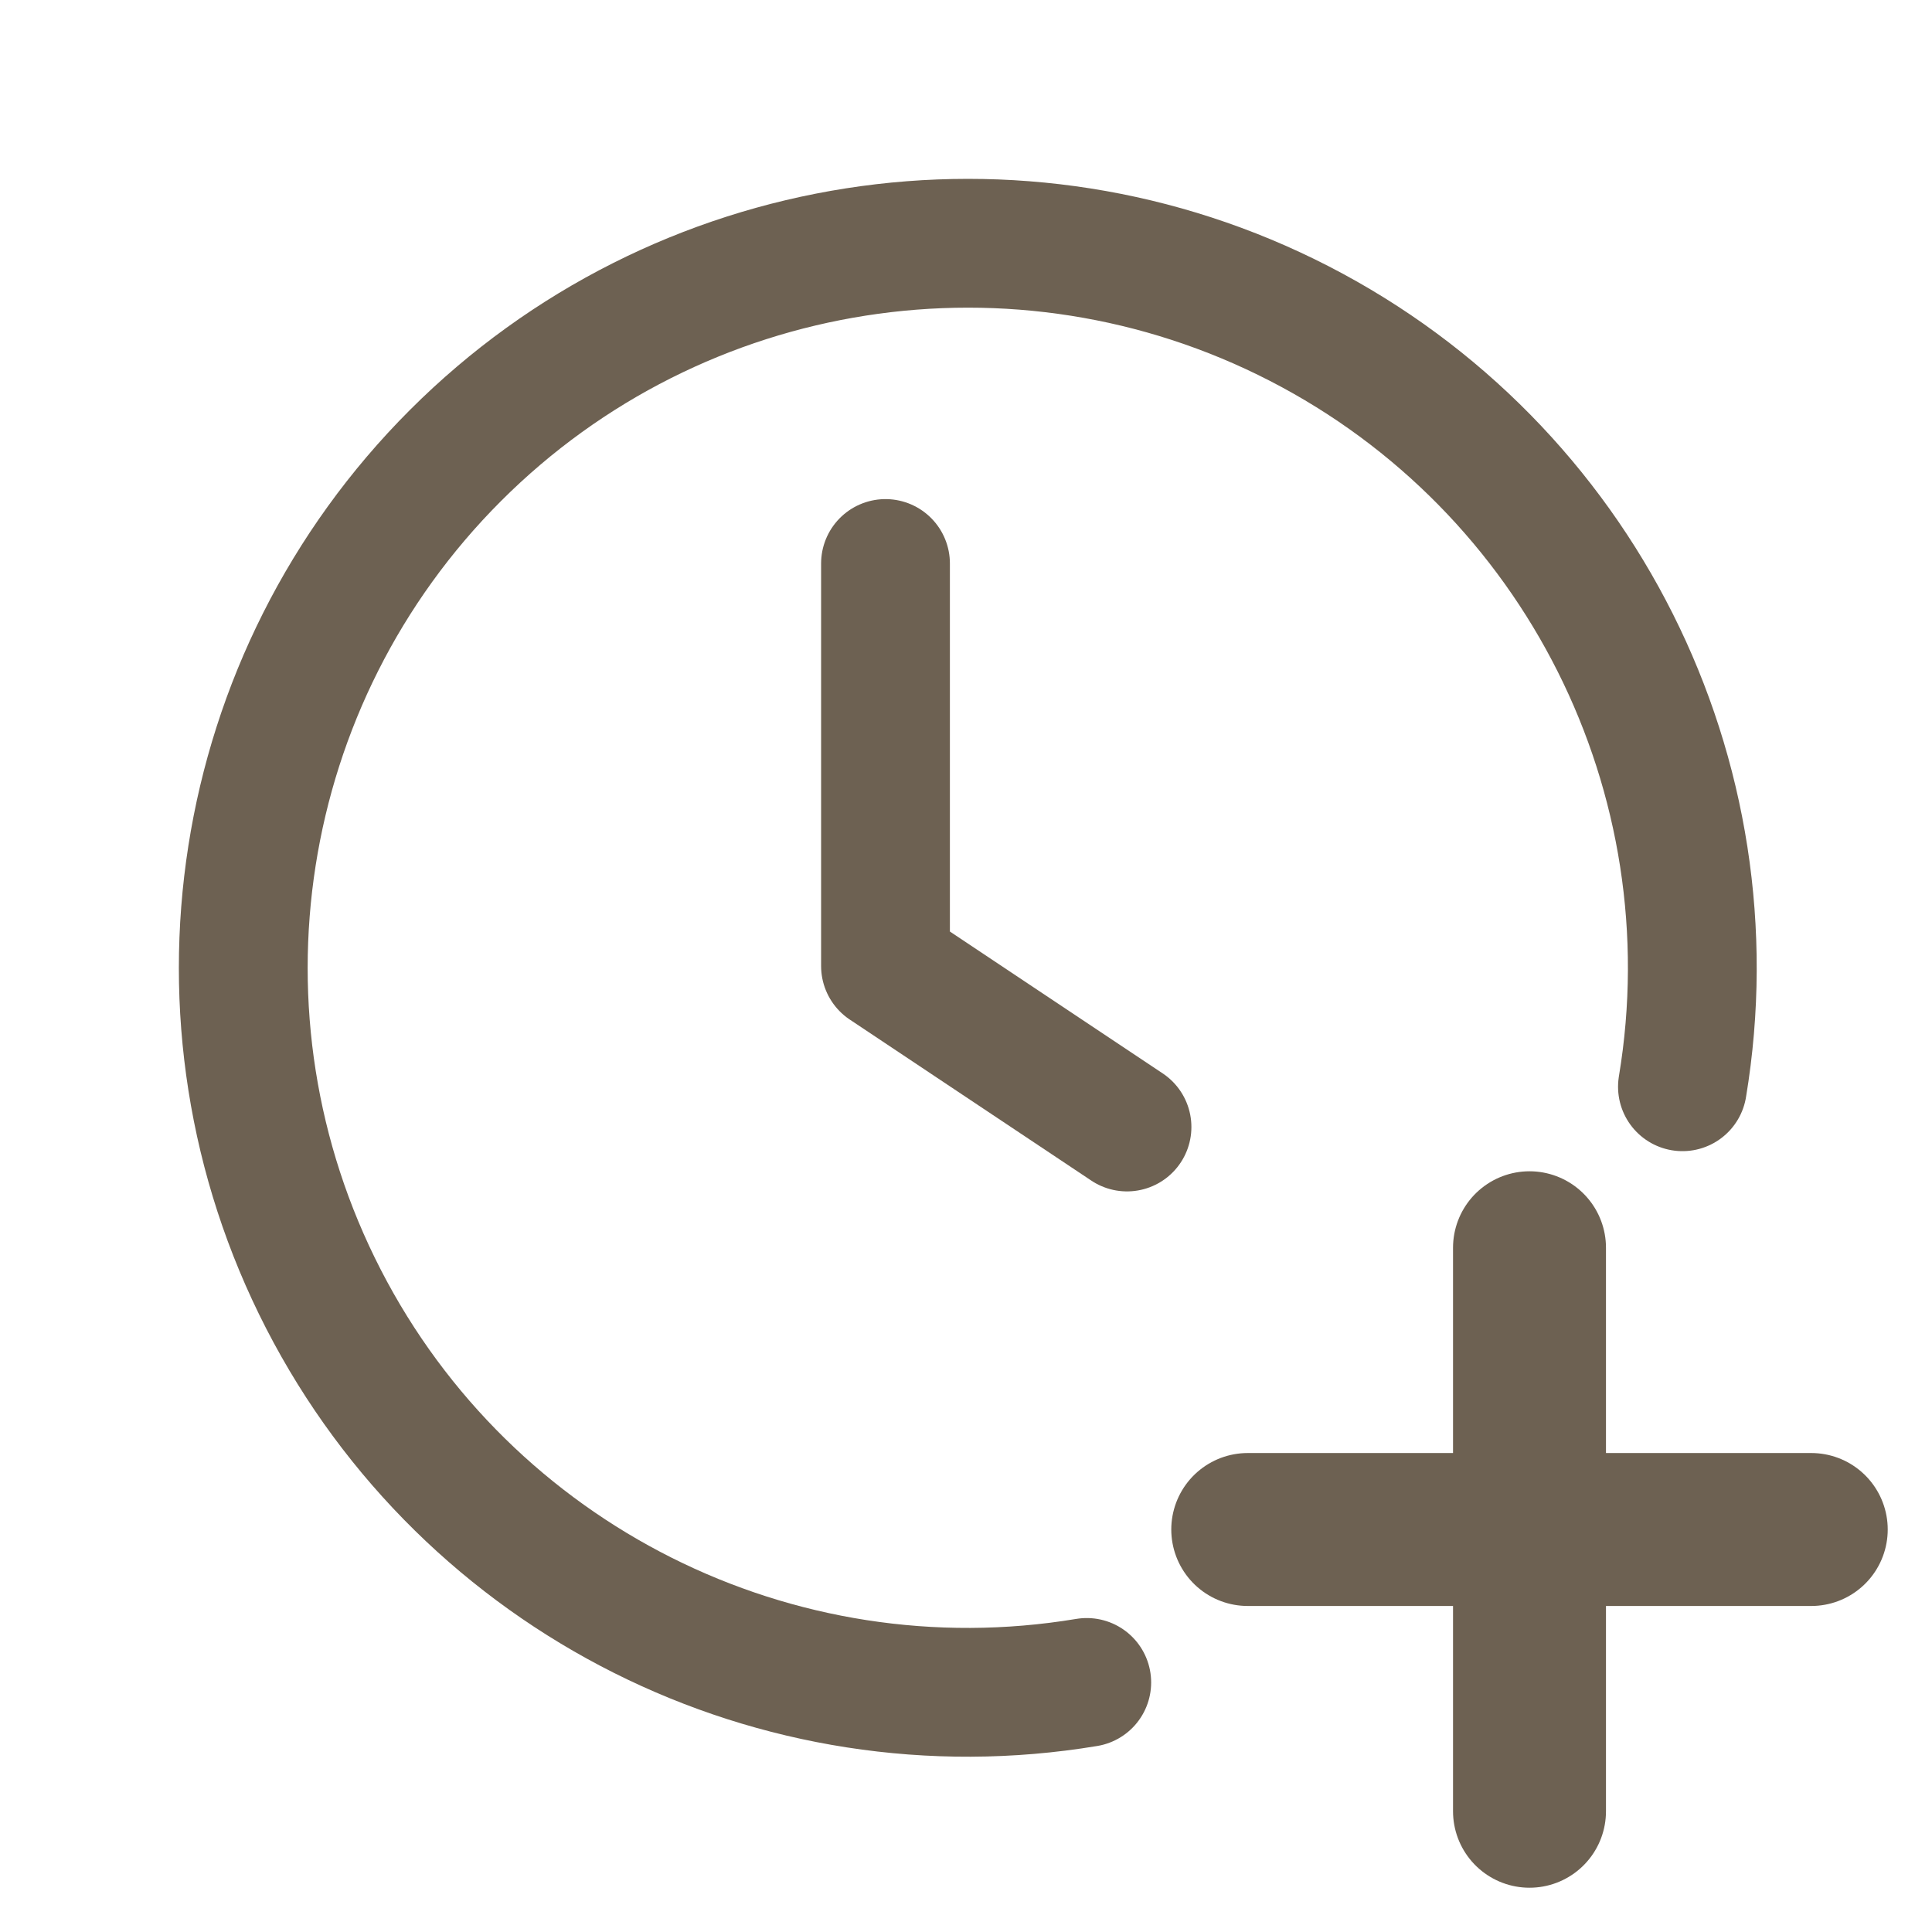
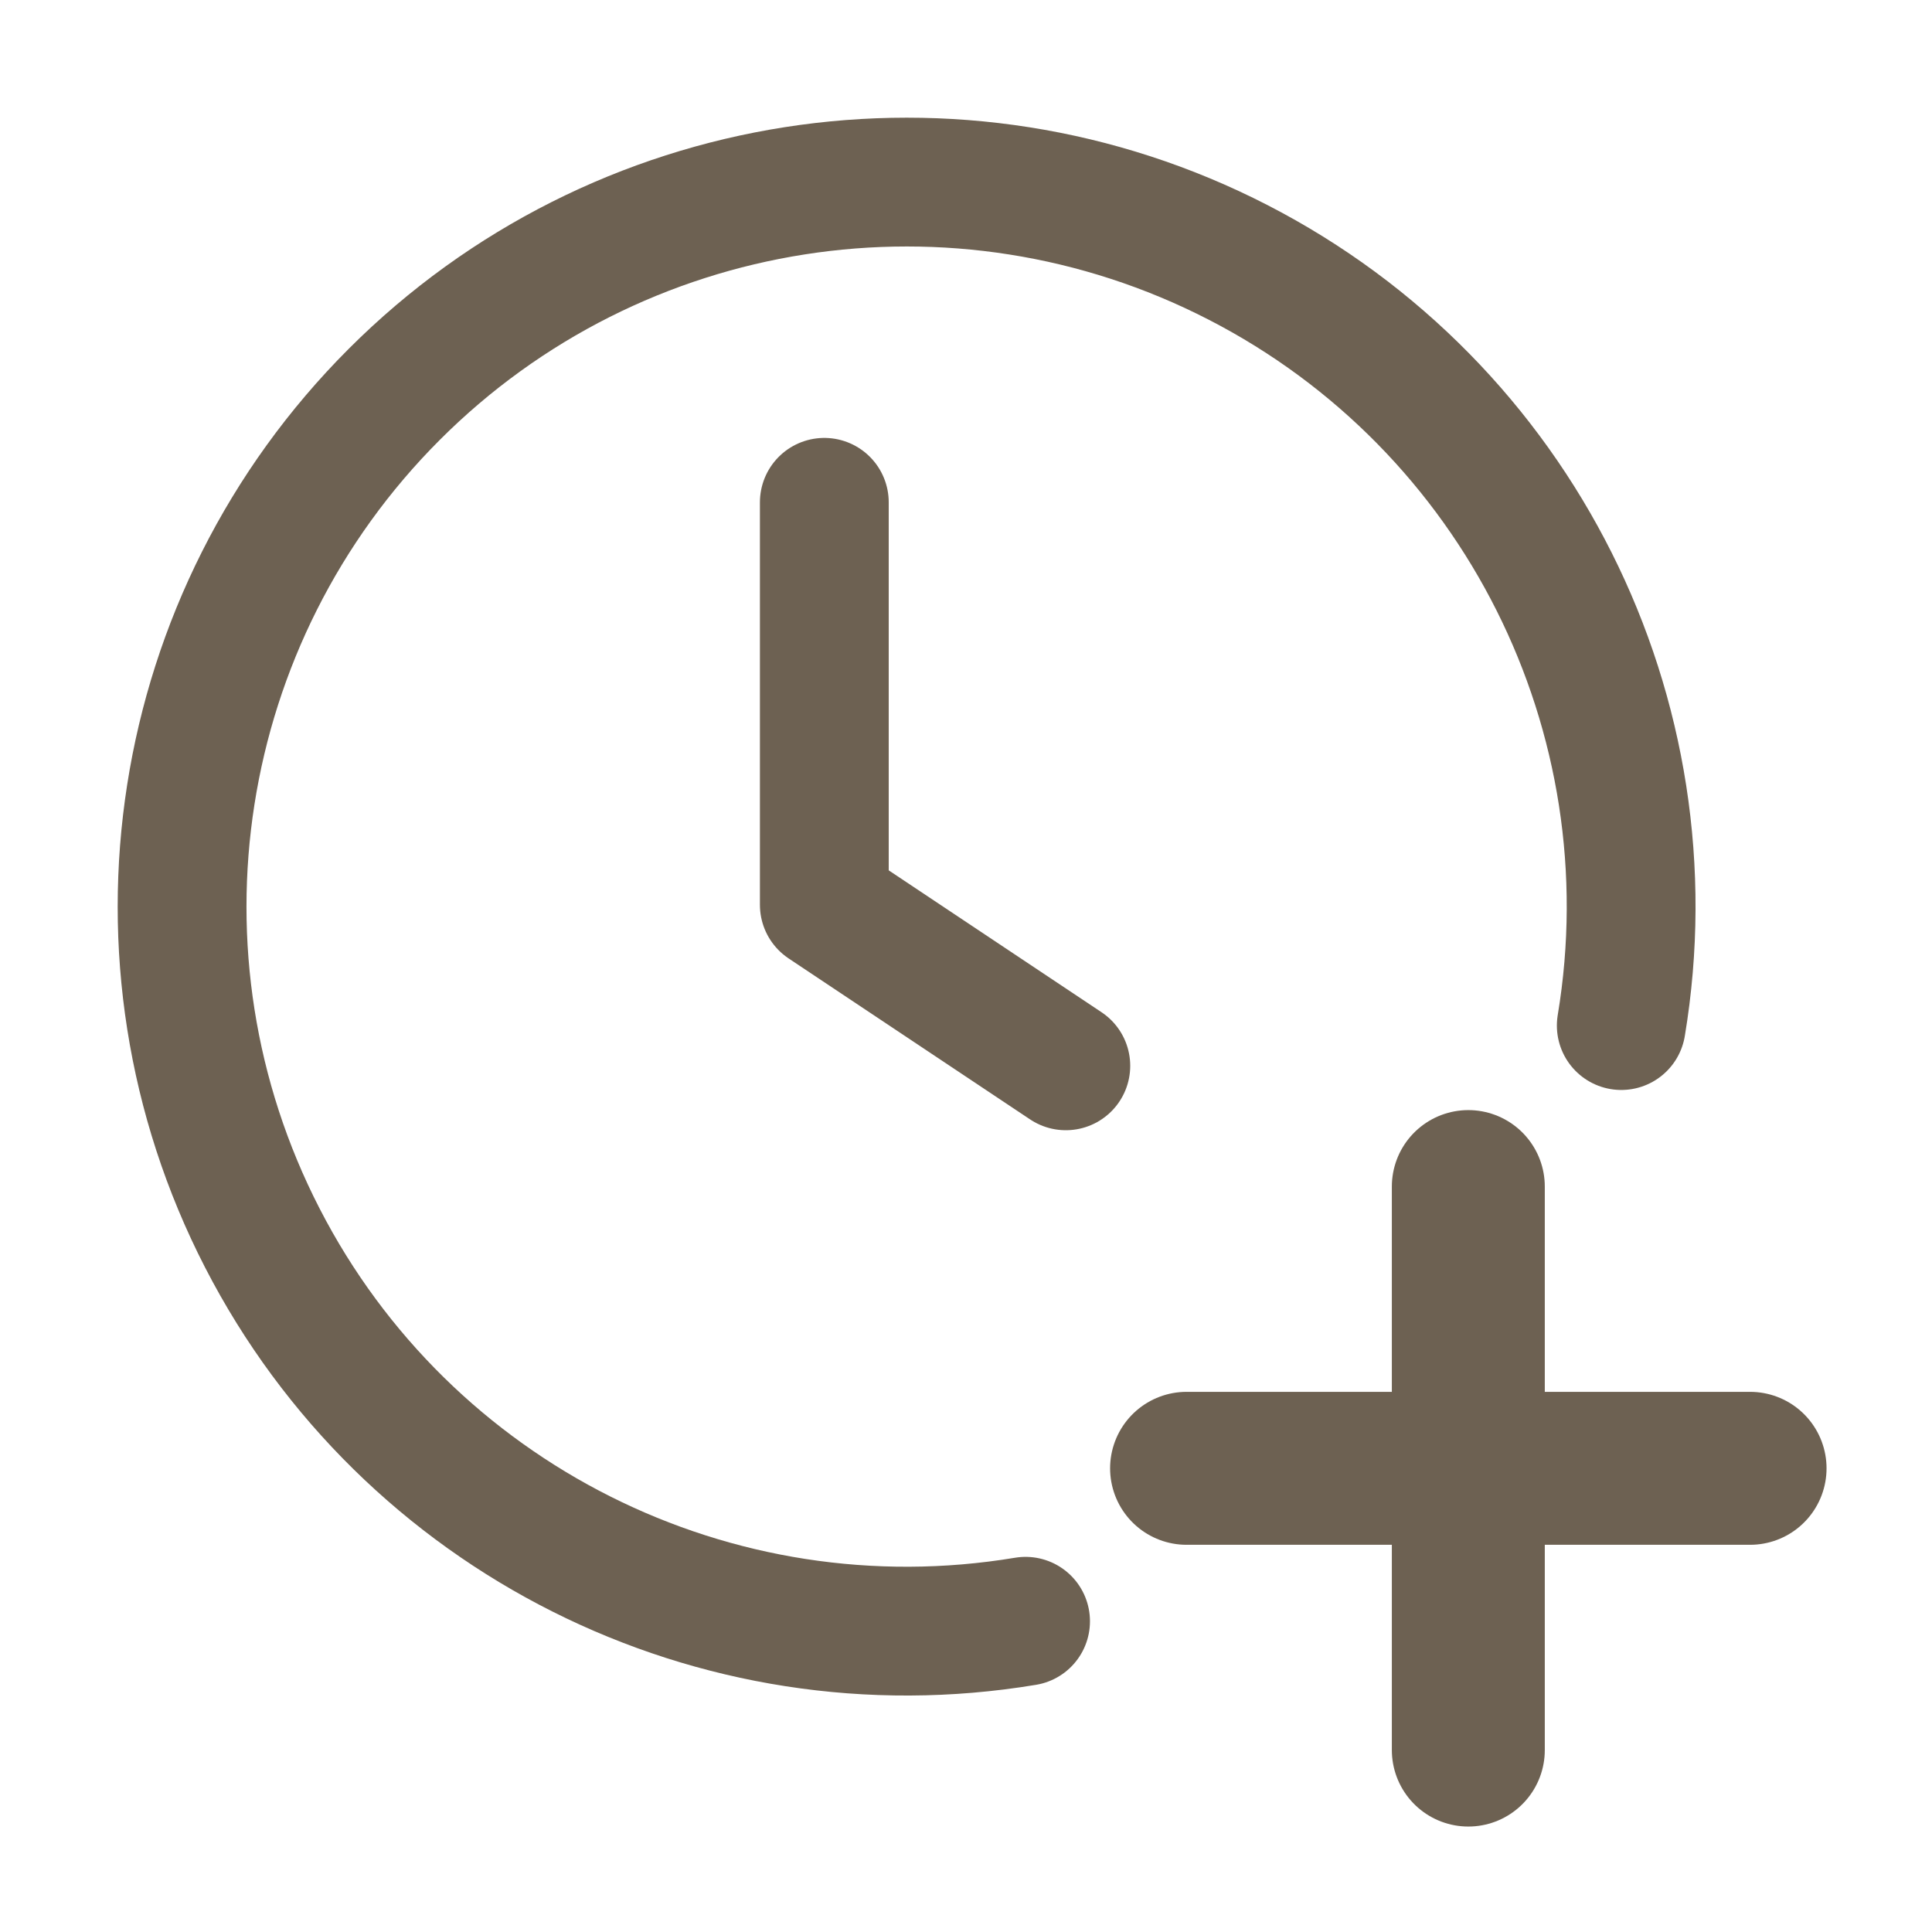
- <svg xmlns="http://www.w3.org/2000/svg" width="16" height="16" viewBox="0 0 24 24" fill="none" stroke="#6d6152" stroke-width="1.6" stroke-linecap="round" stroke-linejoin="round">
+ <svg xmlns="http://www.w3.org/2000/svg" width="16" height="16" viewBox="0.76 0.76 24 24" fill="none" stroke="#6d6152" stroke-width="1.6" stroke-linecap="round" stroke-linejoin="round">
  <path d="M13.5 20.9A9 9 0 1 1 20.9 13.5" />
  <path d="M11 7v5l3 2" />
  <path d="M19 15.5v7M15.5 19h7" stroke-width="1.9" />
</svg>
